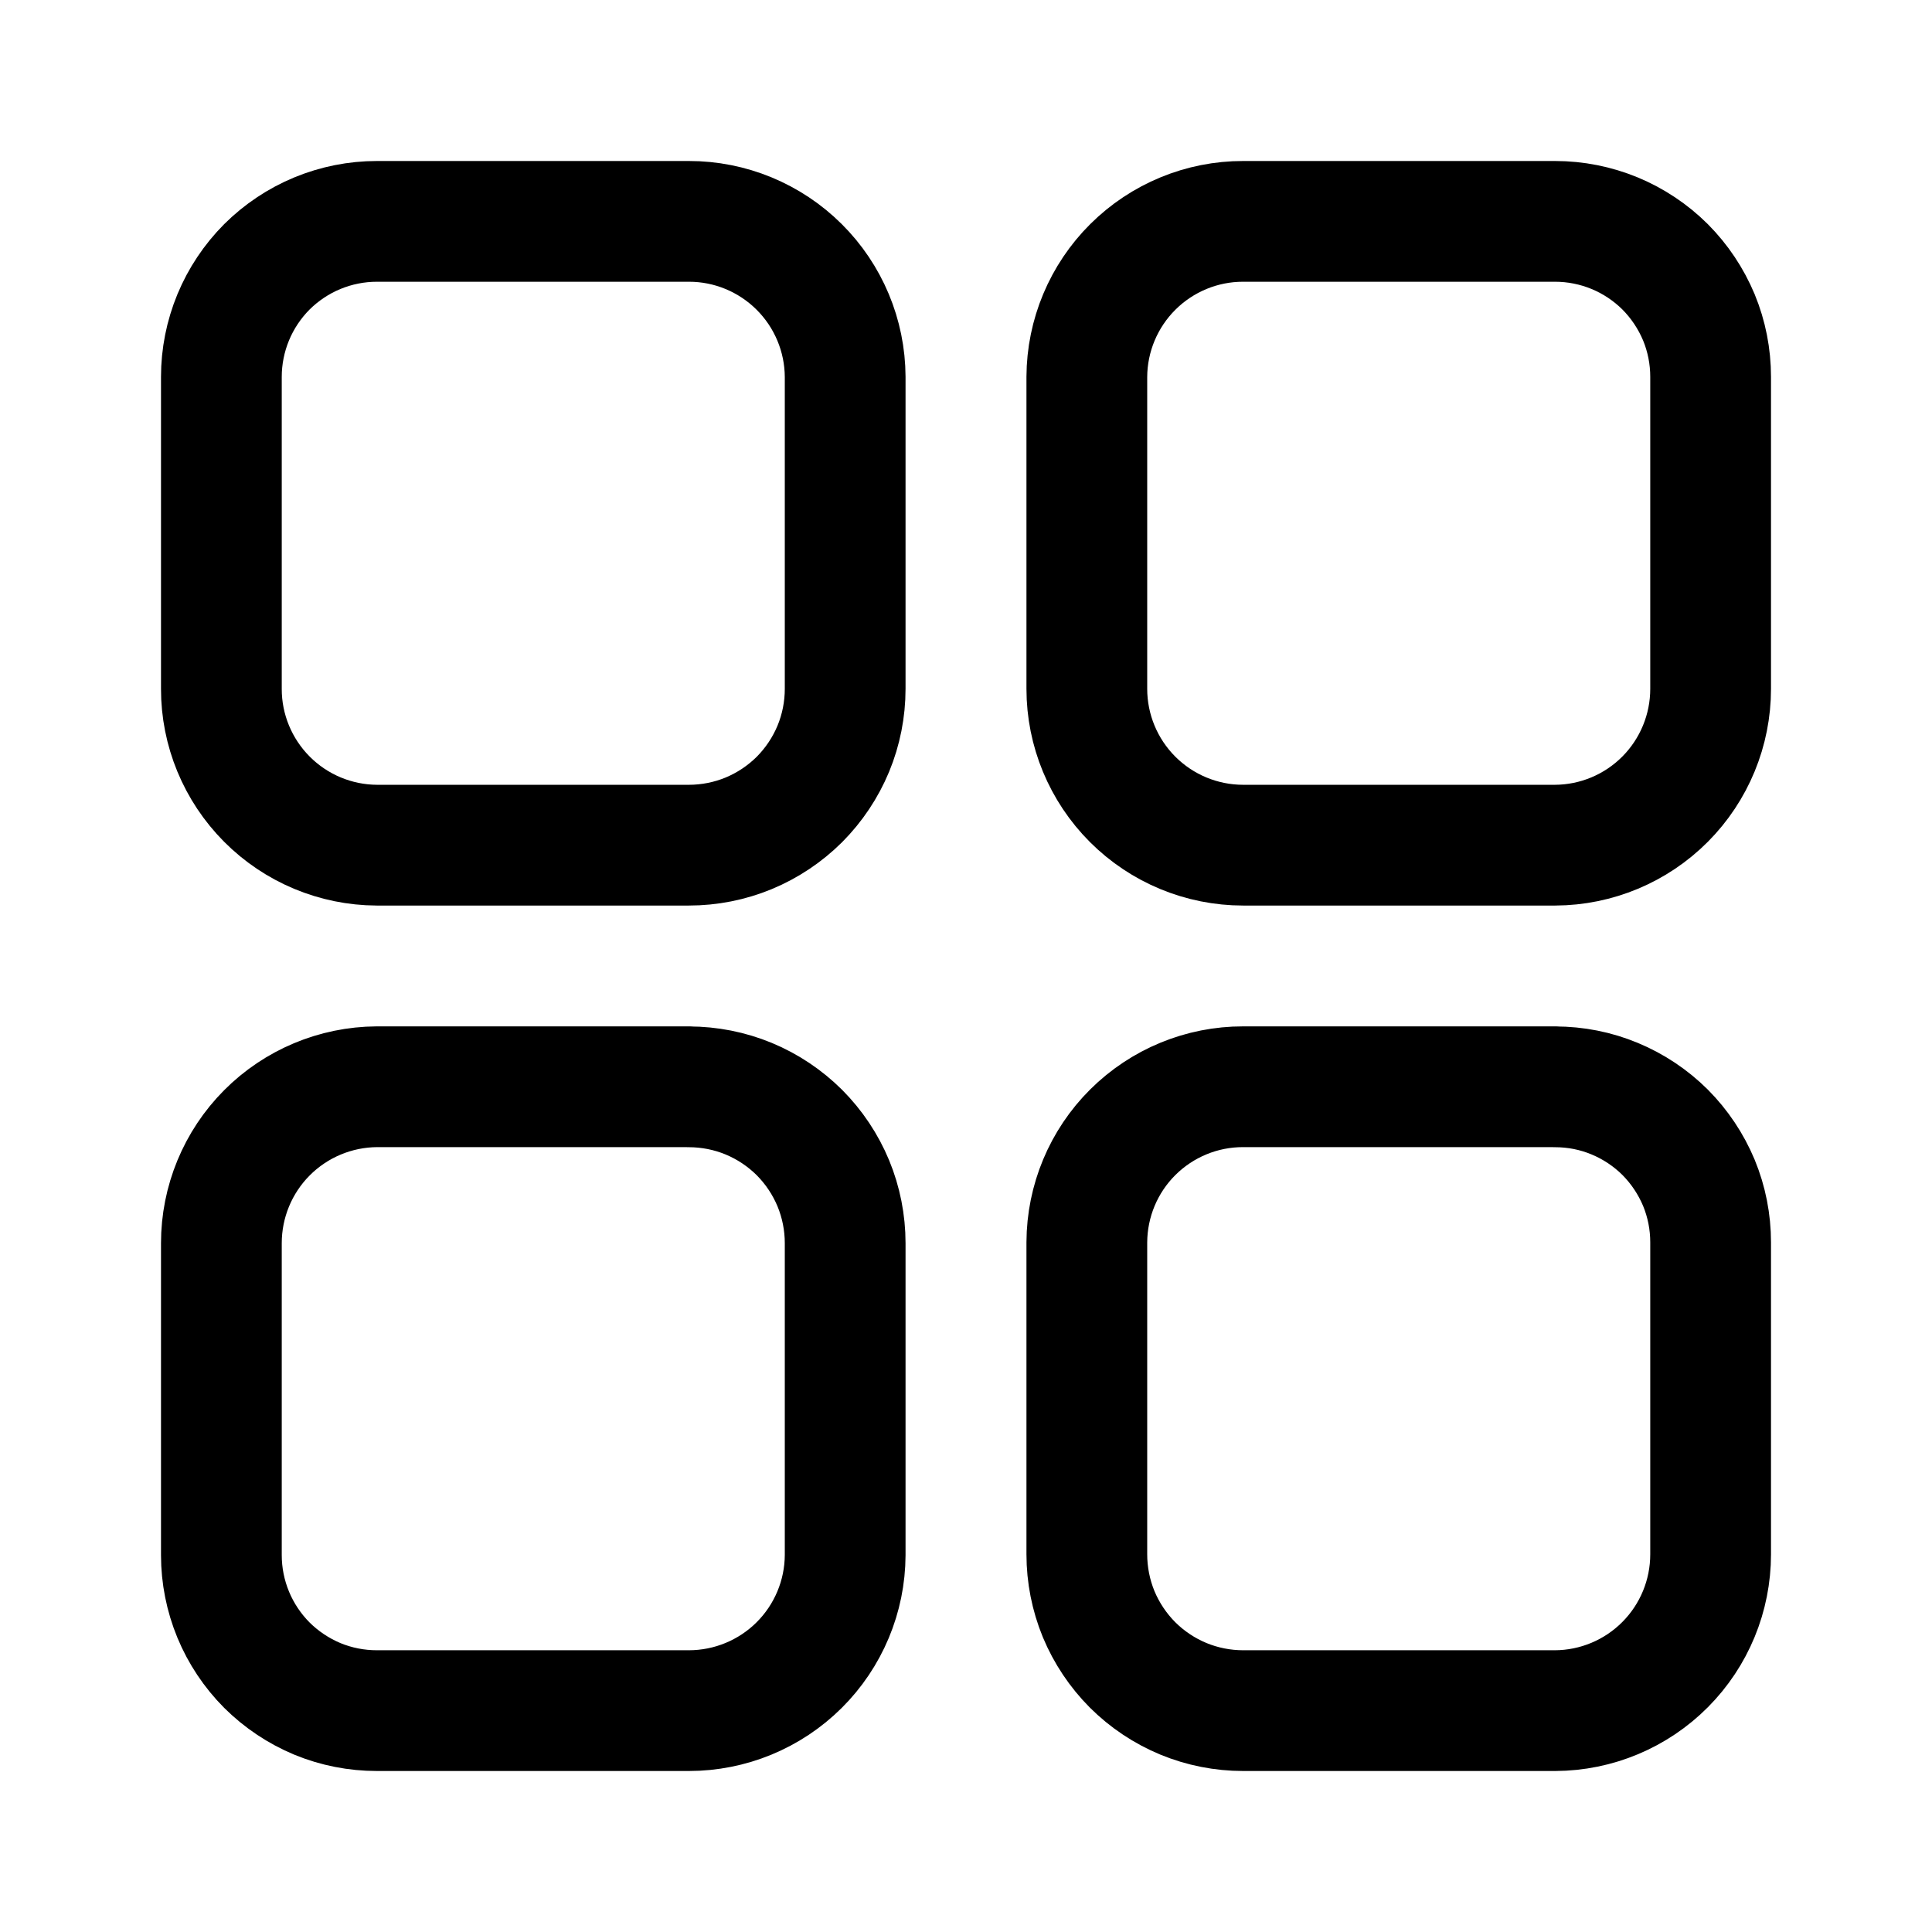
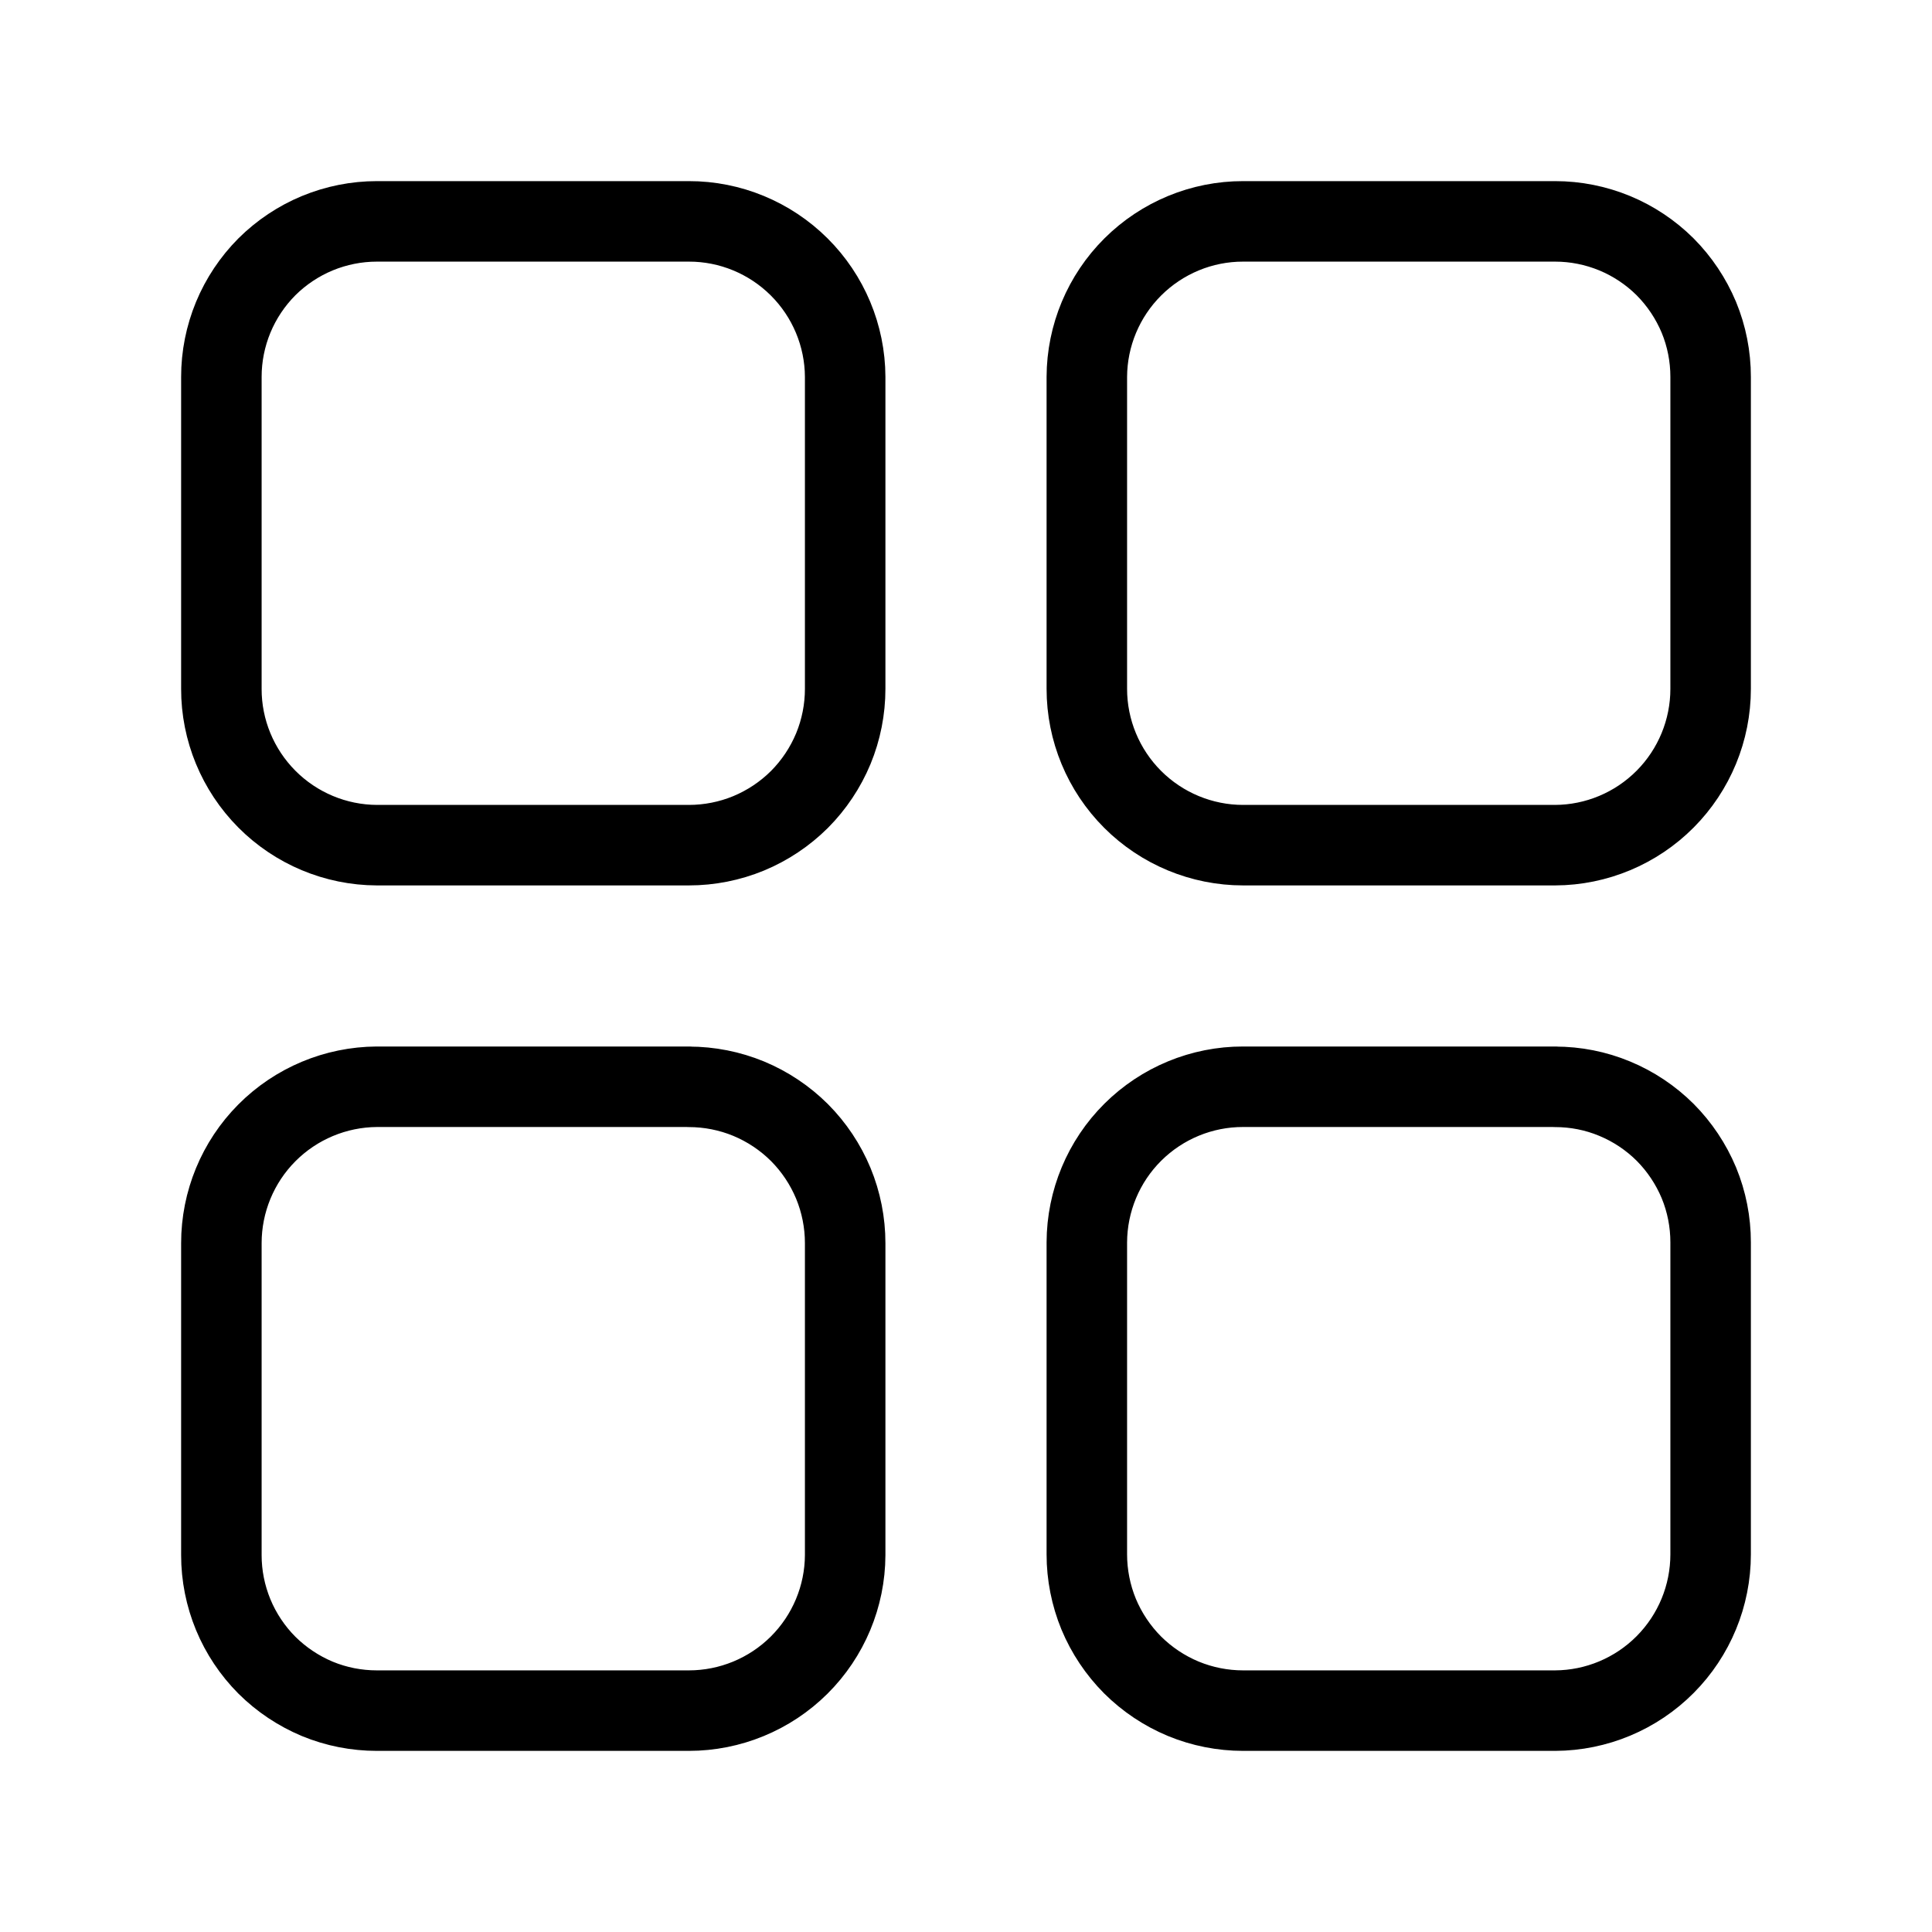
<svg xmlns="http://www.w3.org/2000/svg" viewBox="0 0 24 24" fill="none">
-   <path d="M19.318 13.5H15.443C14.929 13.499 14.436 13.703 14.072 14.065C13.708 14.427 13.503 14.919 13.501 15.433V19.308C13.501 19.563 13.551 19.816 13.648 20.052C13.746 20.287 13.889 20.501 14.069 20.682C14.25 20.862 14.464 21.005 14.7 21.103C14.935 21.2 15.188 21.25 15.443 21.25H19.318C19.831 21.248 20.323 21.042 20.685 20.678C21.047 20.314 21.25 19.822 21.25 19.308V15.433C21.25 15.179 21.201 14.928 21.104 14.693C21.006 14.459 20.864 14.246 20.685 14.066C20.505 13.887 20.292 13.745 20.058 13.648C19.823 13.55 19.572 13.501 19.318 13.501M8.557 13.5H4.682C4.169 13.503 3.677 13.709 3.315 14.073C2.953 14.437 2.75 14.93 2.75 15.443V19.318C2.75 19.572 2.8 19.823 2.897 20.058C2.994 20.292 3.136 20.505 3.315 20.685C3.495 20.864 3.708 21.006 3.942 21.104C4.177 21.201 4.428 21.25 4.682 21.25H8.557C9.07 21.25 9.563 21.047 9.927 20.685C10.291 20.323 10.497 19.831 10.499 19.318V15.443C10.499 15.188 10.449 14.935 10.352 14.7C10.254 14.464 10.111 14.25 9.931 14.069C9.75 13.889 9.536 13.746 9.3 13.648C9.065 13.551 8.812 13.501 8.557 13.501M8.557 2.75H4.682C4.428 2.75 4.177 2.8 3.942 2.897C3.708 2.994 3.495 3.136 3.315 3.315C3.136 3.495 2.994 3.708 2.897 3.942C2.8 4.177 2.75 4.428 2.75 4.682V8.557C2.749 9.07 2.953 9.563 3.315 9.927C3.677 10.291 4.169 10.497 4.682 10.499H8.557C8.812 10.499 9.065 10.449 9.3 10.352C9.536 10.254 9.75 10.111 9.931 9.931C10.111 9.75 10.254 9.536 10.352 9.3C10.449 9.065 10.499 8.812 10.499 8.557V4.682C10.497 4.169 10.291 3.677 9.927 3.315C9.563 2.953 9.07 2.749 8.557 2.75ZM19.318 2.75H15.443C14.93 2.749 14.437 2.953 14.073 3.315C13.709 3.677 13.503 4.169 13.501 4.682V8.557C13.501 9.072 13.706 9.566 14.07 9.93C14.434 10.294 14.928 10.499 15.443 10.499H19.318C19.831 10.497 20.323 10.291 20.685 9.927C21.047 9.563 21.25 9.07 21.25 8.557V4.682C21.25 4.428 21.201 4.177 21.104 3.942C21.006 3.708 20.864 3.495 20.685 3.315C20.505 3.136 20.292 2.994 20.058 2.897C19.823 2.8 19.572 2.75 19.318 2.75Z" stroke="currentColor" stroke-width="1.5" stroke-linecap="round" stroke-linejoin="round" />
+   <path d="M19.318 13.5H15.443C14.929 13.499 14.436 13.703 14.072 14.065C13.708 14.427 13.503 14.919 13.501 15.433V19.308C13.501 19.563 13.551 19.816 13.648 20.052C13.746 20.287 13.889 20.501 14.069 20.682C14.25 20.862 14.464 21.005 14.7 21.103C14.935 21.2 15.188 21.25 15.443 21.25H19.318C19.831 21.248 20.323 21.042 20.685 20.678C21.047 20.314 21.25 19.822 21.25 19.308V15.433C21.25 15.179 21.201 14.928 21.104 14.693C21.006 14.459 20.864 14.246 20.685 14.066C20.505 13.887 20.292 13.745 20.058 13.648C19.823 13.55 19.572 13.501 19.318 13.501M8.557 13.5H4.682C4.169 13.503 3.677 13.709 3.315 14.073C2.953 14.437 2.75 14.93 2.75 15.443V19.318C2.75 19.572 2.8 19.823 2.897 20.058C2.994 20.292 3.136 20.505 3.315 20.685C3.495 20.864 3.708 21.006 3.942 21.104C4.177 21.201 4.428 21.25 4.682 21.25H8.557C9.07 21.25 9.563 21.047 9.927 20.685C10.291 20.323 10.497 19.831 10.499 19.318V15.443C10.499 15.188 10.449 14.935 10.352 14.7C10.254 14.464 10.111 14.25 9.931 14.069C9.75 13.889 9.536 13.746 9.3 13.648C9.065 13.551 8.812 13.501 8.557 13.501M8.557 2.75H4.682C4.428 2.75 4.177 2.8 3.942 2.897C3.708 2.994 3.495 3.136 3.315 3.315C3.136 3.495 2.994 3.708 2.897 3.942C2.8 4.177 2.75 4.428 2.75 4.682V8.557C2.749 9.07 2.953 9.563 3.315 9.927C3.677 10.291 4.169 10.497 4.682 10.499H8.557C8.812 10.499 9.065 10.449 9.3 10.352C9.536 10.254 9.75 10.111 9.931 9.931C10.111 9.75 10.254 9.536 10.352 9.3C10.449 9.065 10.499 8.812 10.499 8.557V4.682C10.497 4.169 10.291 3.677 9.927 3.315C9.563 2.953 9.07 2.749 8.557 2.75ZM19.318 2.75H15.443C14.93 2.749 14.437 2.953 14.073 3.315C13.709 3.677 13.503 4.169 13.501 4.682V8.557C13.501 9.072 13.706 9.566 14.07 9.93C14.434 10.294 14.928 10.499 15.443 10.499H19.318C19.831 10.497 20.323 10.291 20.685 9.927C21.047 9.563 21.25 9.07 21.25 8.557V4.682C21.25 4.428 21.201 4.177 21.104 3.942C21.006 3.708 20.864 3.495 20.685 3.315C20.505 3.136 20.292 2.994 20.058 2.897C19.823 2.8 19.572 2.75 19.318 2.75Z" stroke="currentColor" stroke-linecap="round" stroke-linejoin="round" />
</svg>
